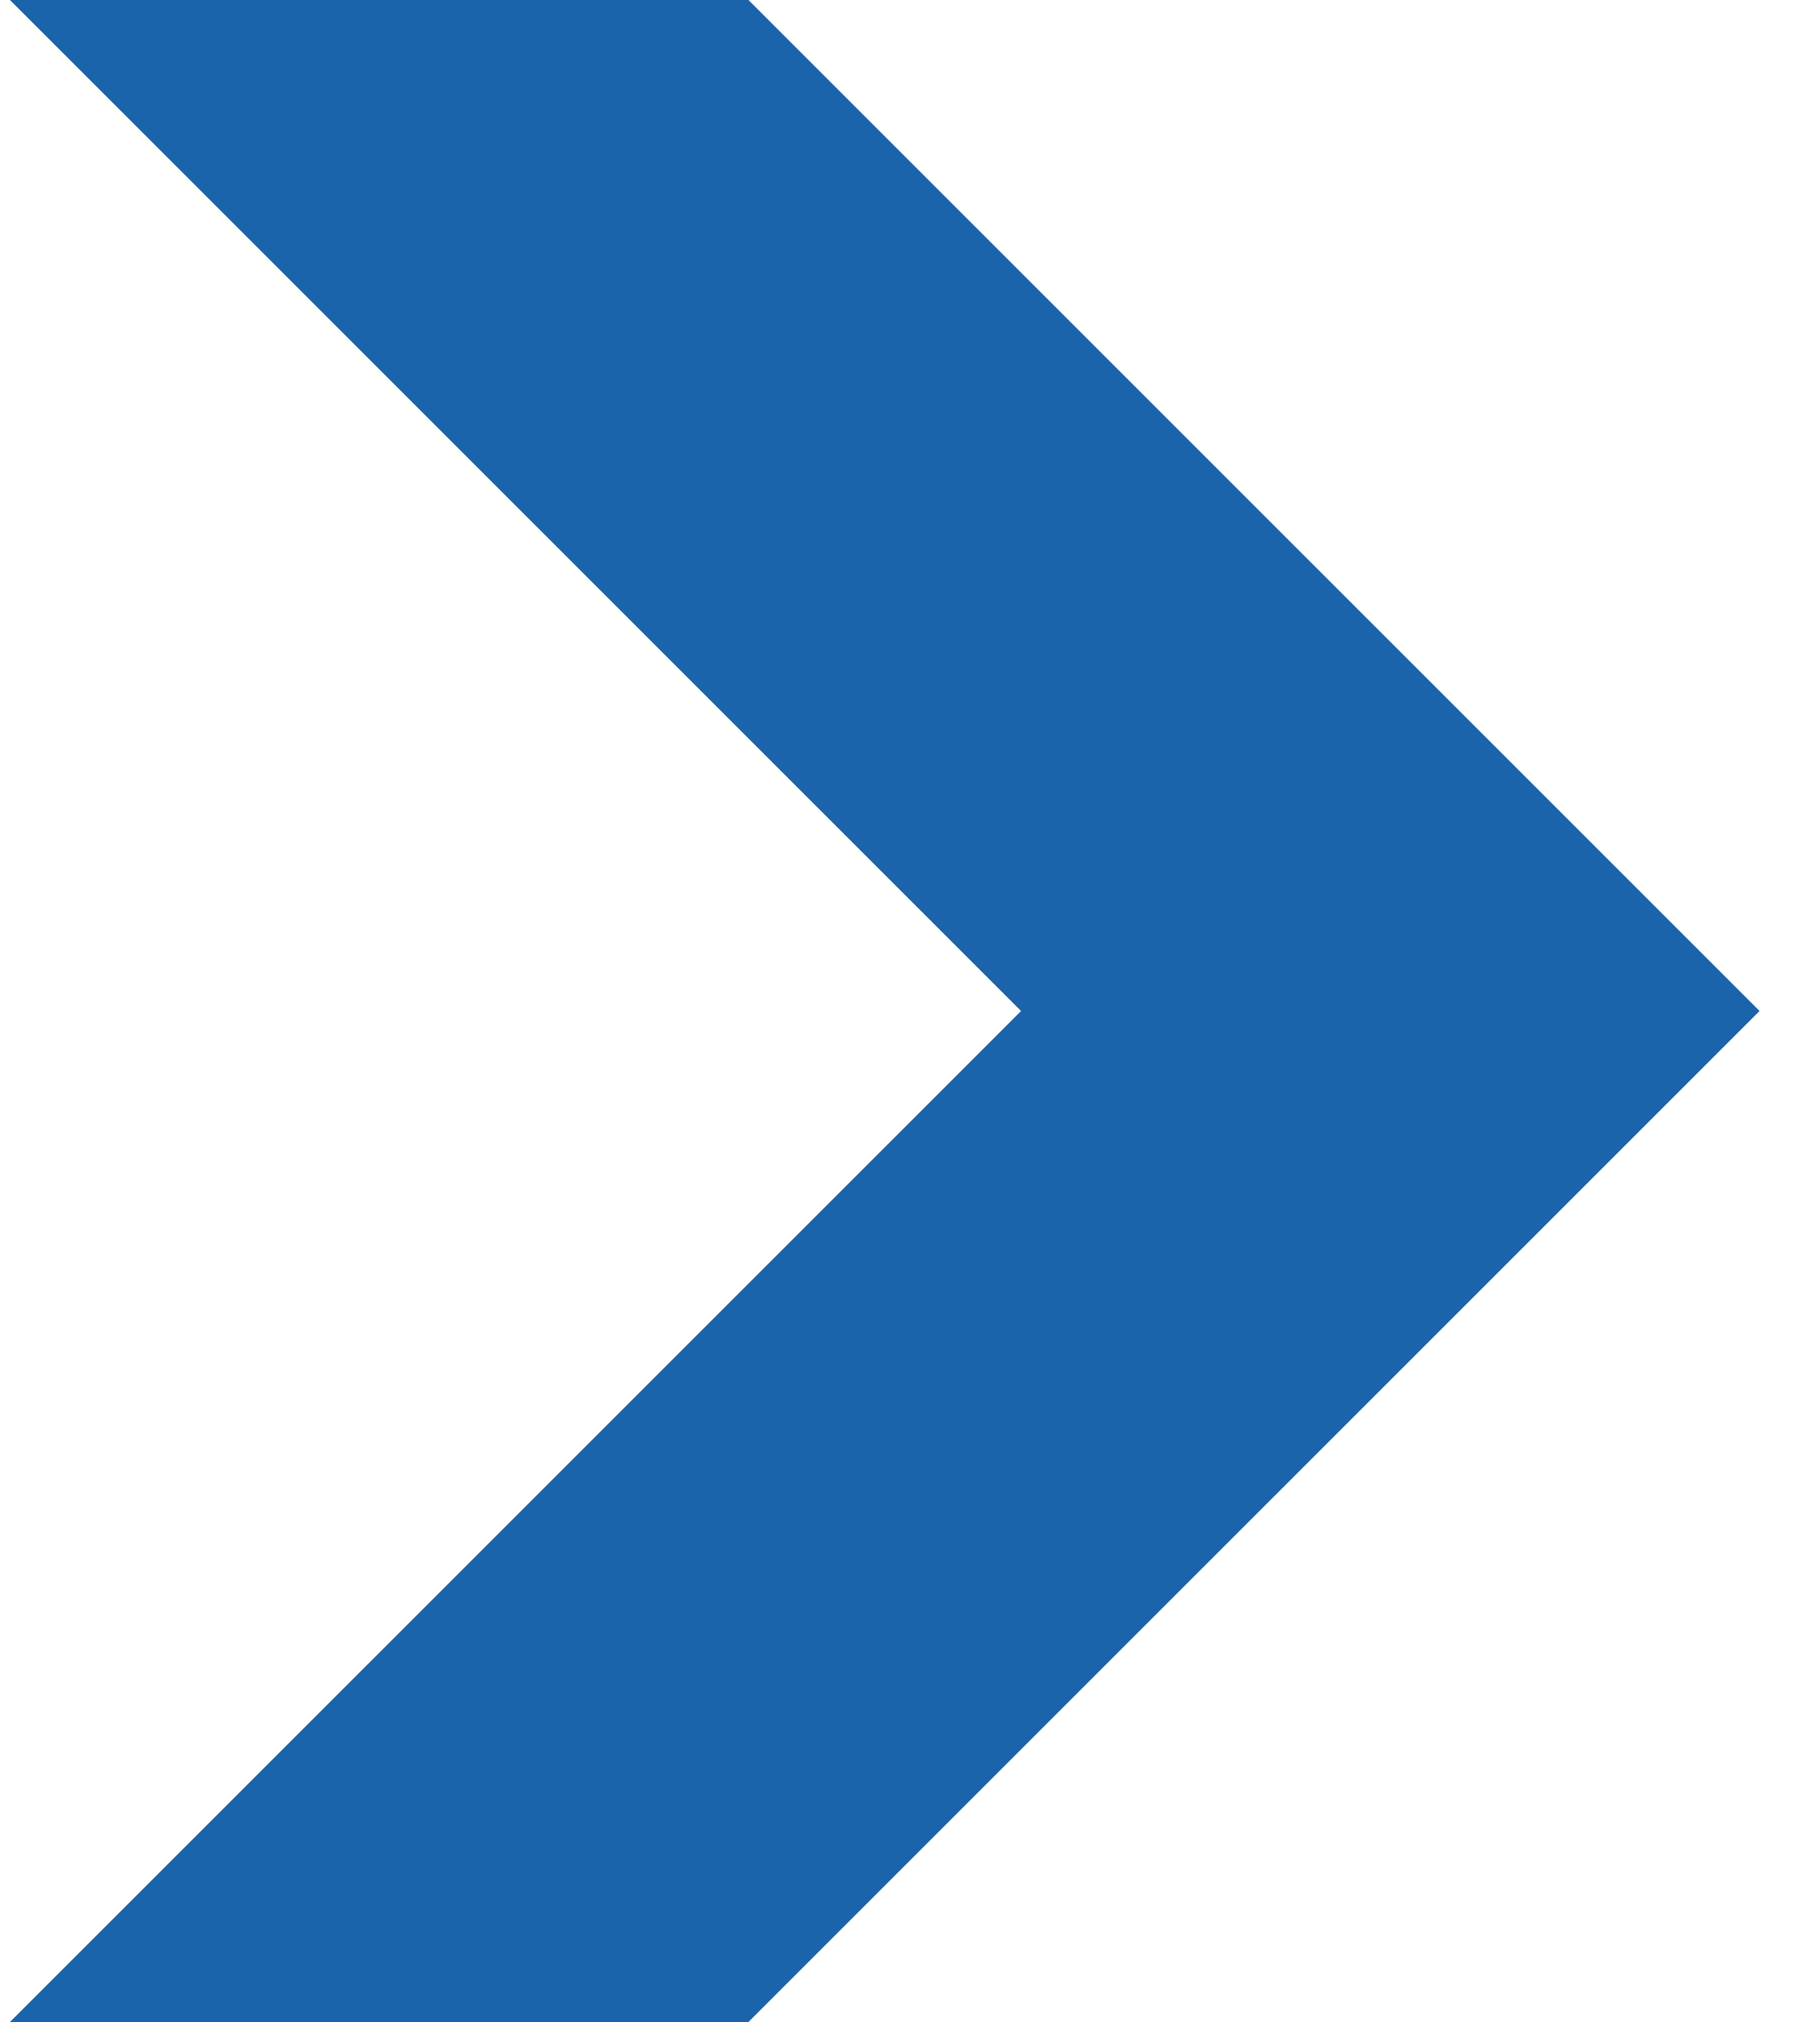
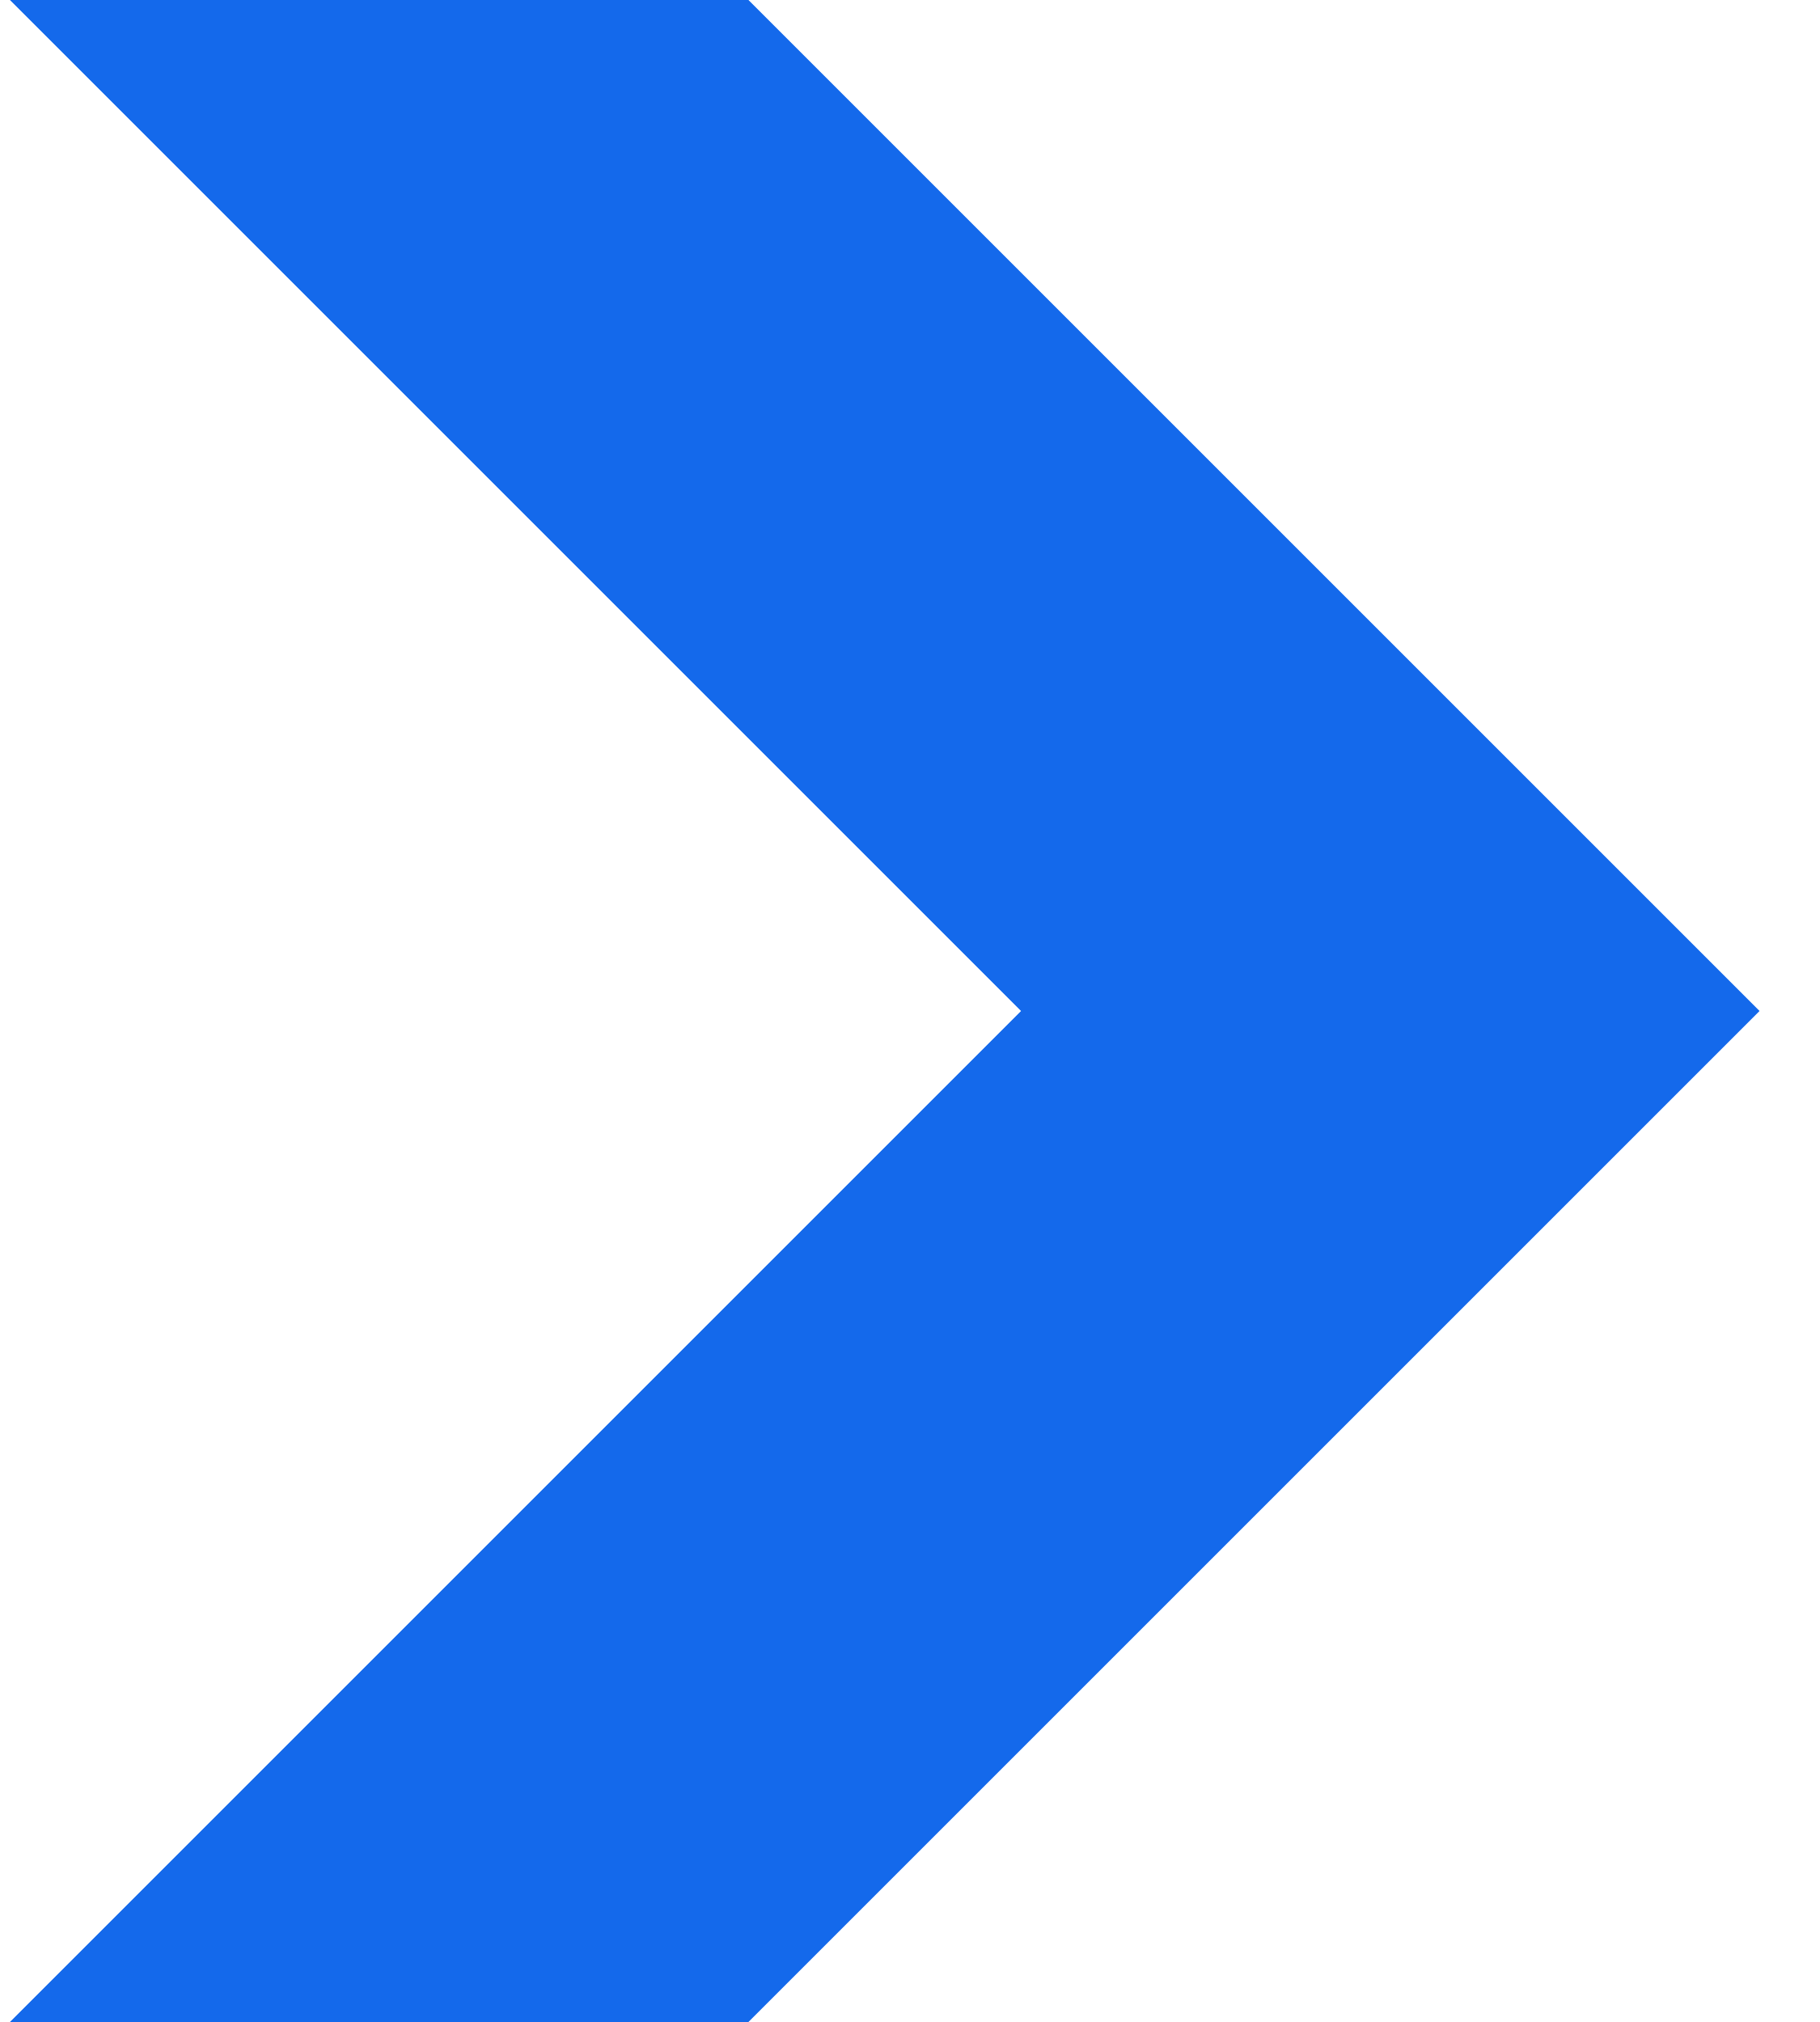
<svg xmlns="http://www.w3.org/2000/svg" version="1.1" id="Layer_1" x="0px" y="0px" viewBox="0 0 18 20" style="enable-background:new 0 0 18 20;" xml:space="preserve">
  <style type="text/css">
- 	.st0{fill:#1B63AA;}
+ 	.st0{fill:#1469EB;}
</style>
  <g id="XMLID_2_">
    <g id="XMLID_33_">
      <g id="XMLID_36_">
        <polygon id="XMLID_37_" class="st0" points="0.1,0 10.1,10 0.1,20 7.4,20 17.4,10 7.4,0    " />
      </g>
      <g id="XMLID_34_">
        <polygon id="XMLID_35_" class="st0" points="0.1,0 10.1,10 0.1,20 7.4,20 17.4,10 7.4,0    " />
      </g>
    </g>
  </g>
</svg>
